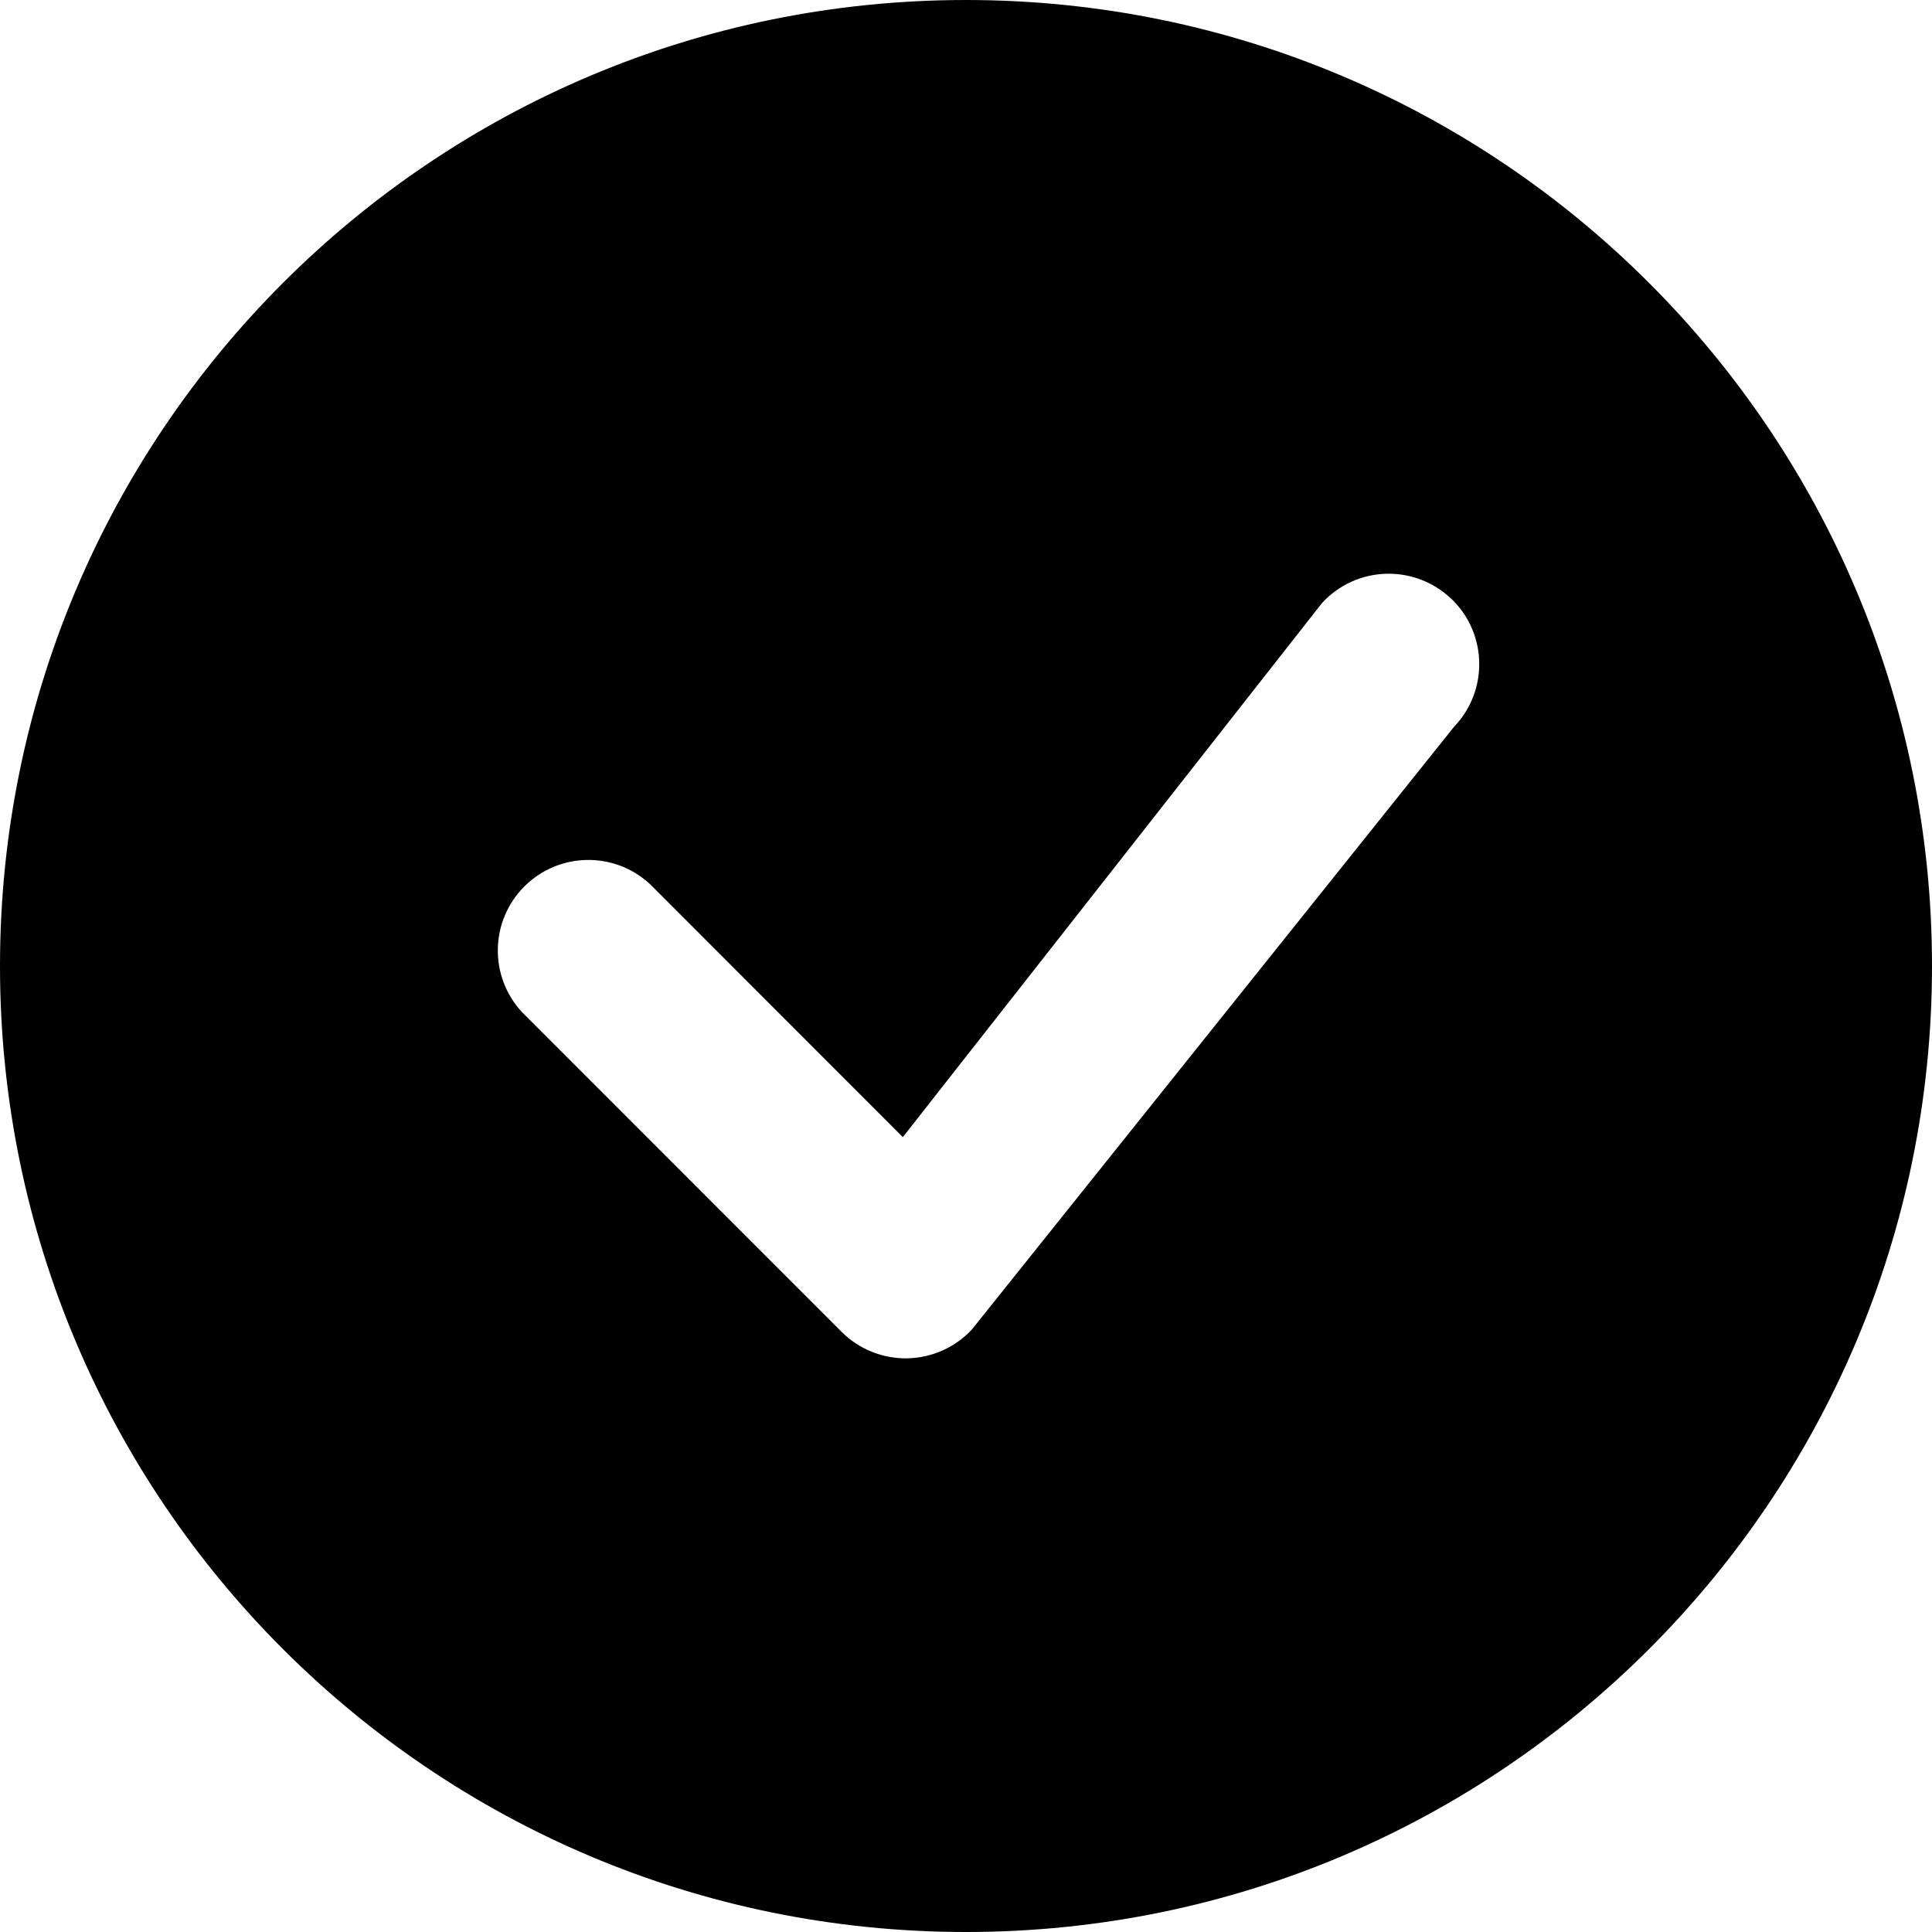
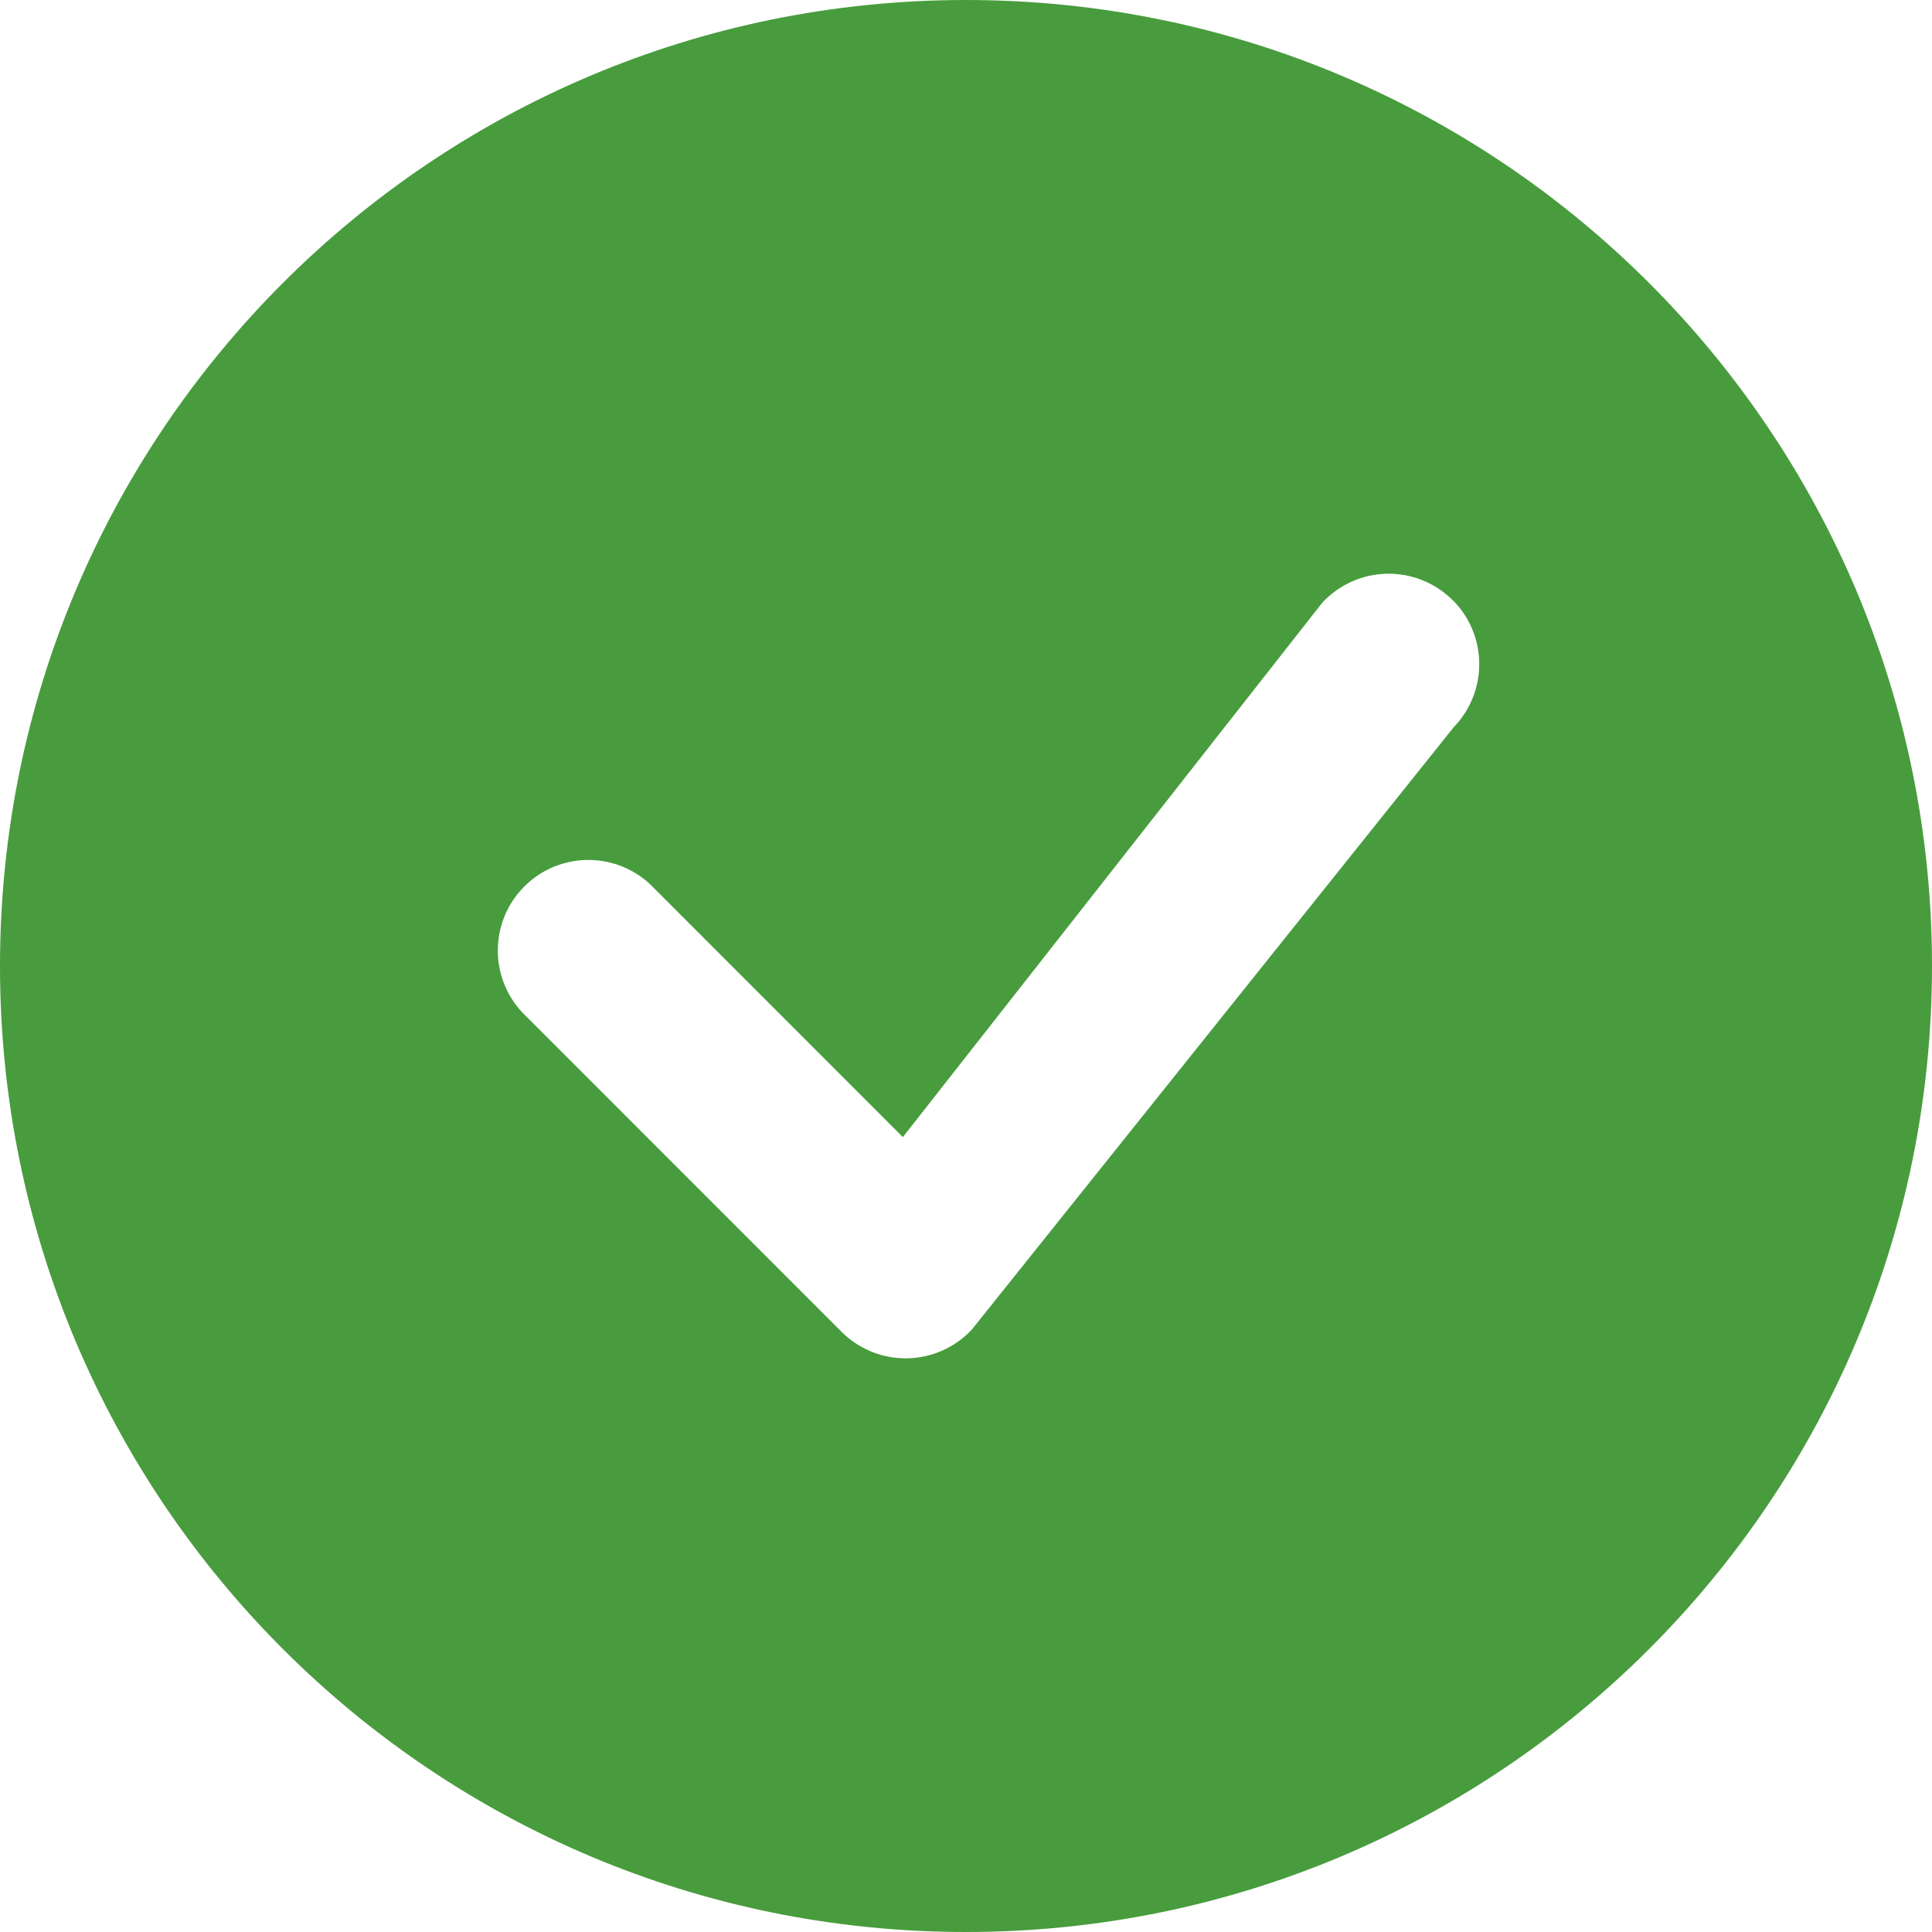
- <svg xmlns="http://www.w3.org/2000/svg" width="1em" height="1em" viewBox="0 0 16 16" class="bi bi-check-circle-fill" fill="currentColor">
+ <svg xmlns="http://www.w3.org/2000/svg" viewBox="0 0 16 16" fill="#489c3d">
  <path fill-rule="evenodd" d="M16 8A8 8 0 1 1 0 8a8 8 0 0 1 16 0zm-3.97-3.03a.75.75 0 0 0-1.08.022L7.477 9.417 5.384 7.323a.75.75 0 0 0-1.06 1.06L6.97 11.03a.75.75 0 0 0 1.079-.02l3.992-4.99a.75.75 0 0 0-.01-1.05z" />
</svg>
